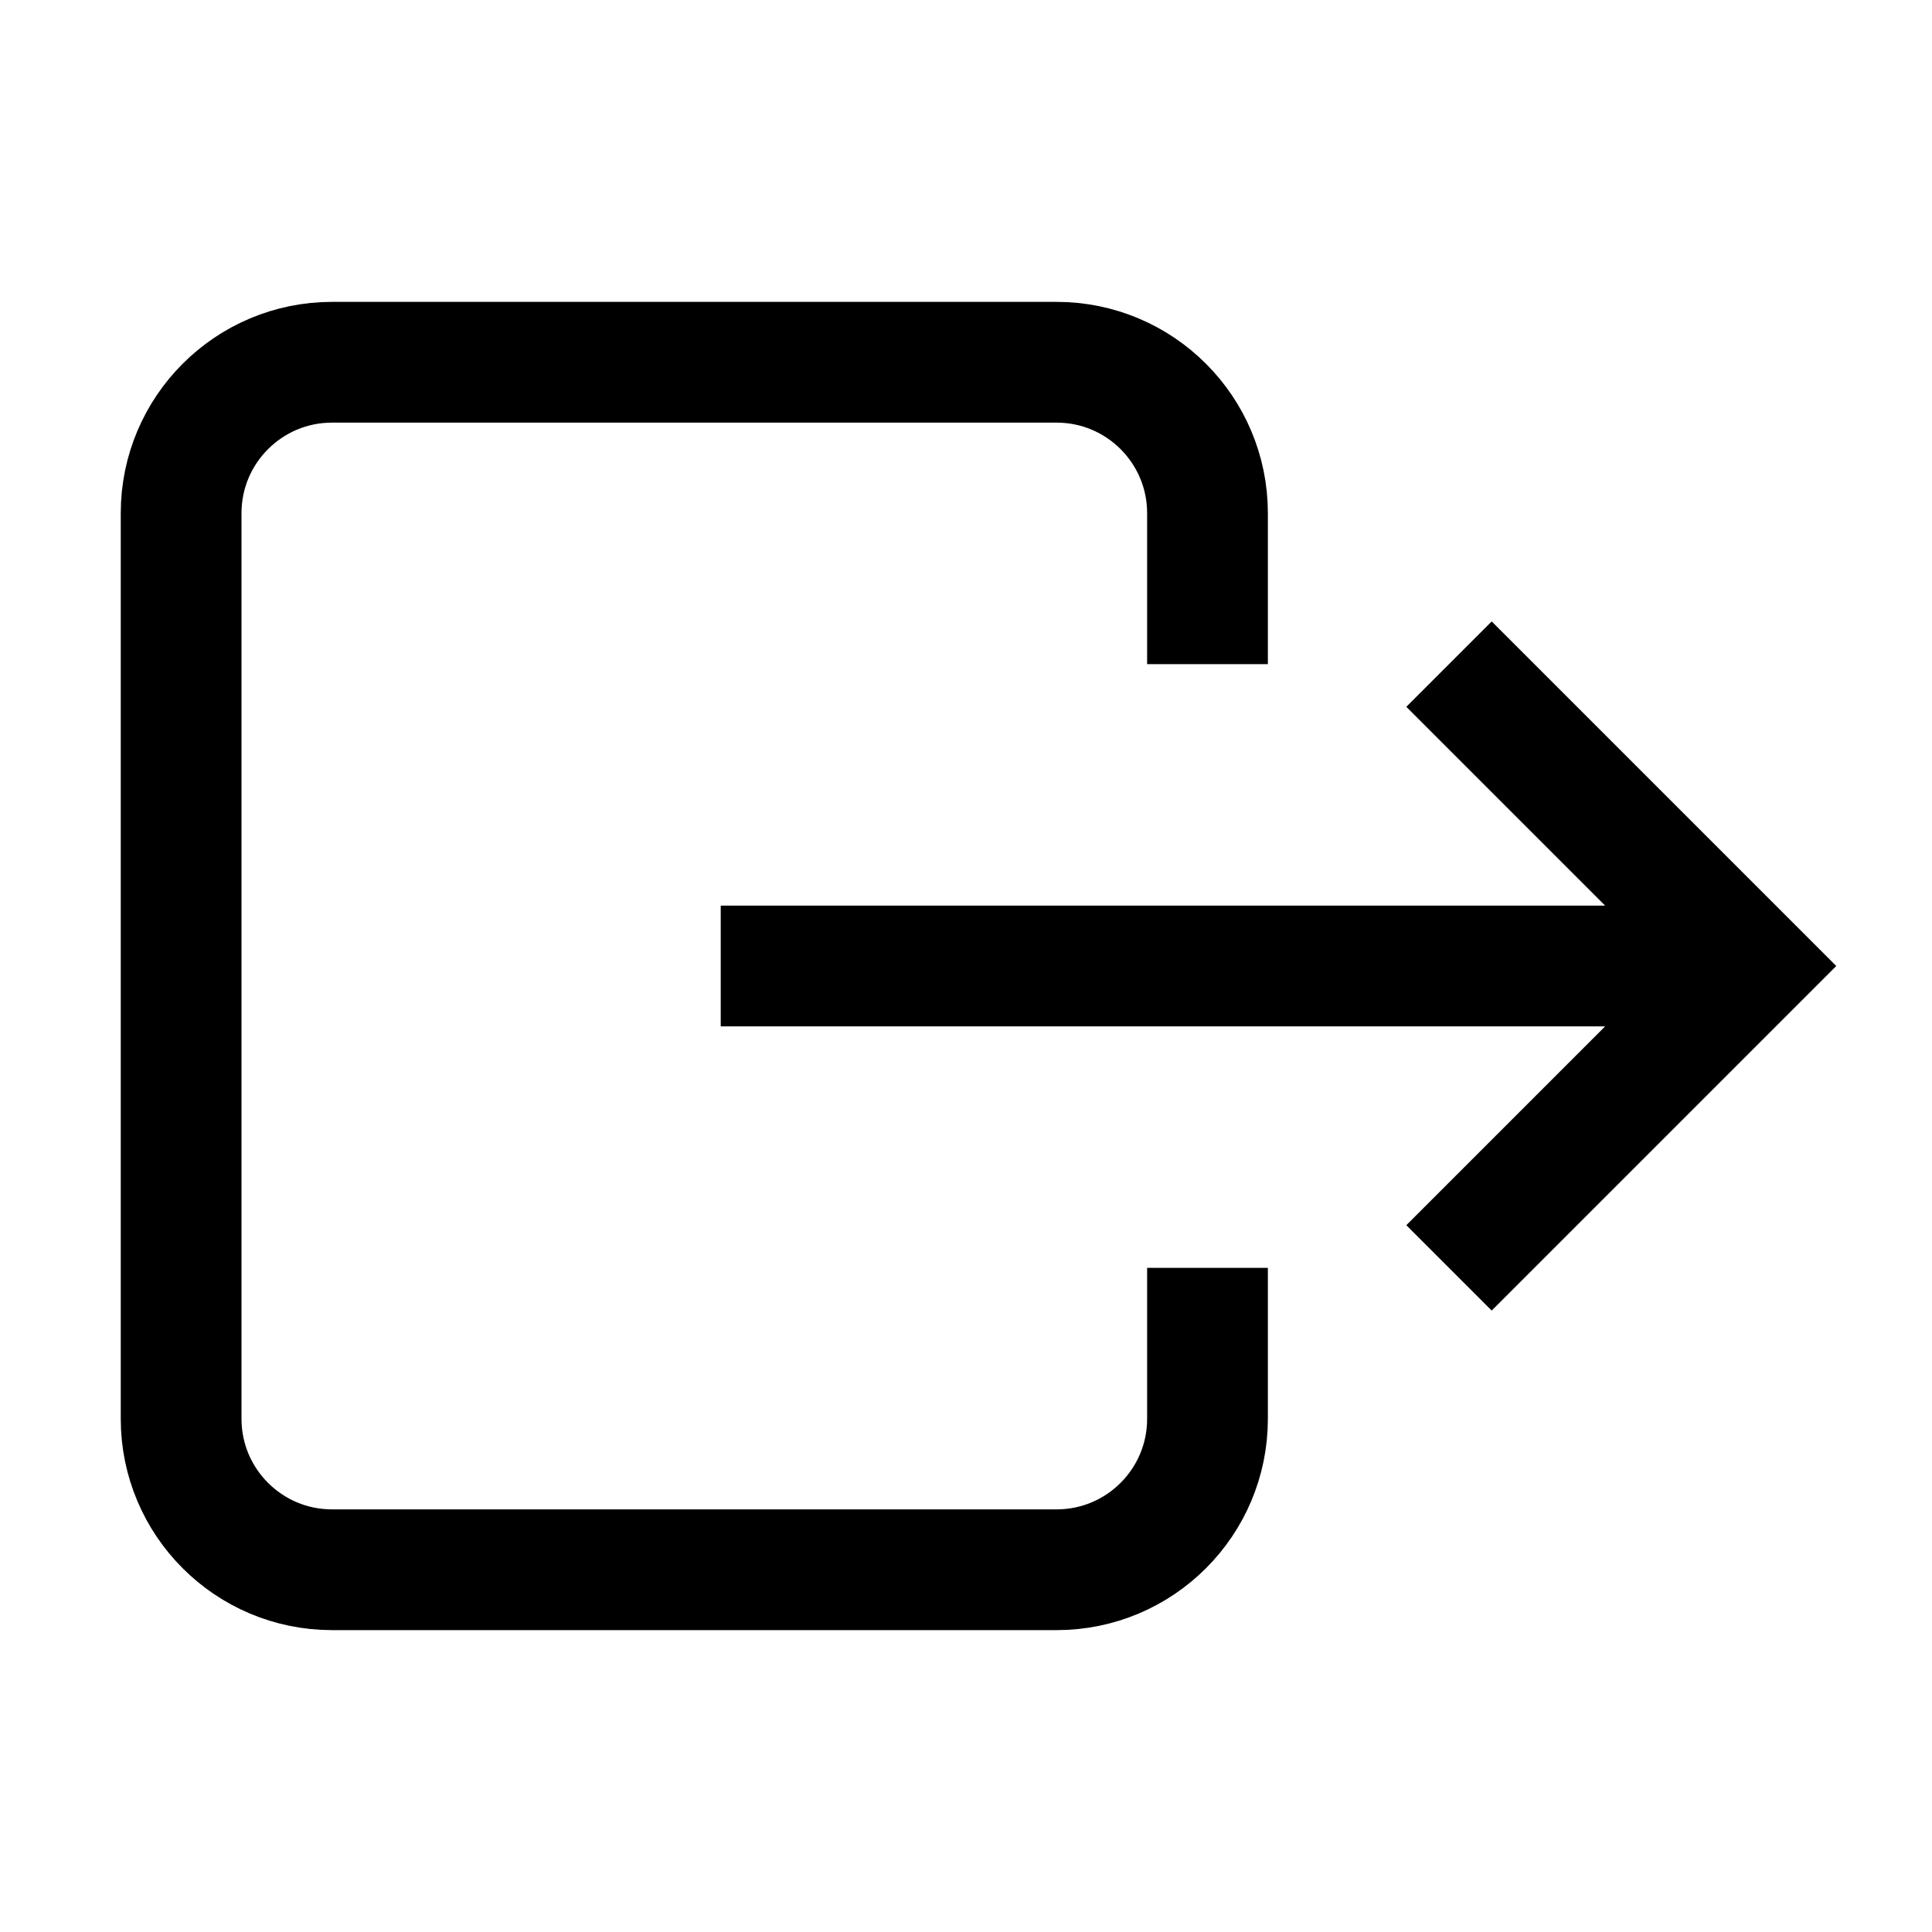
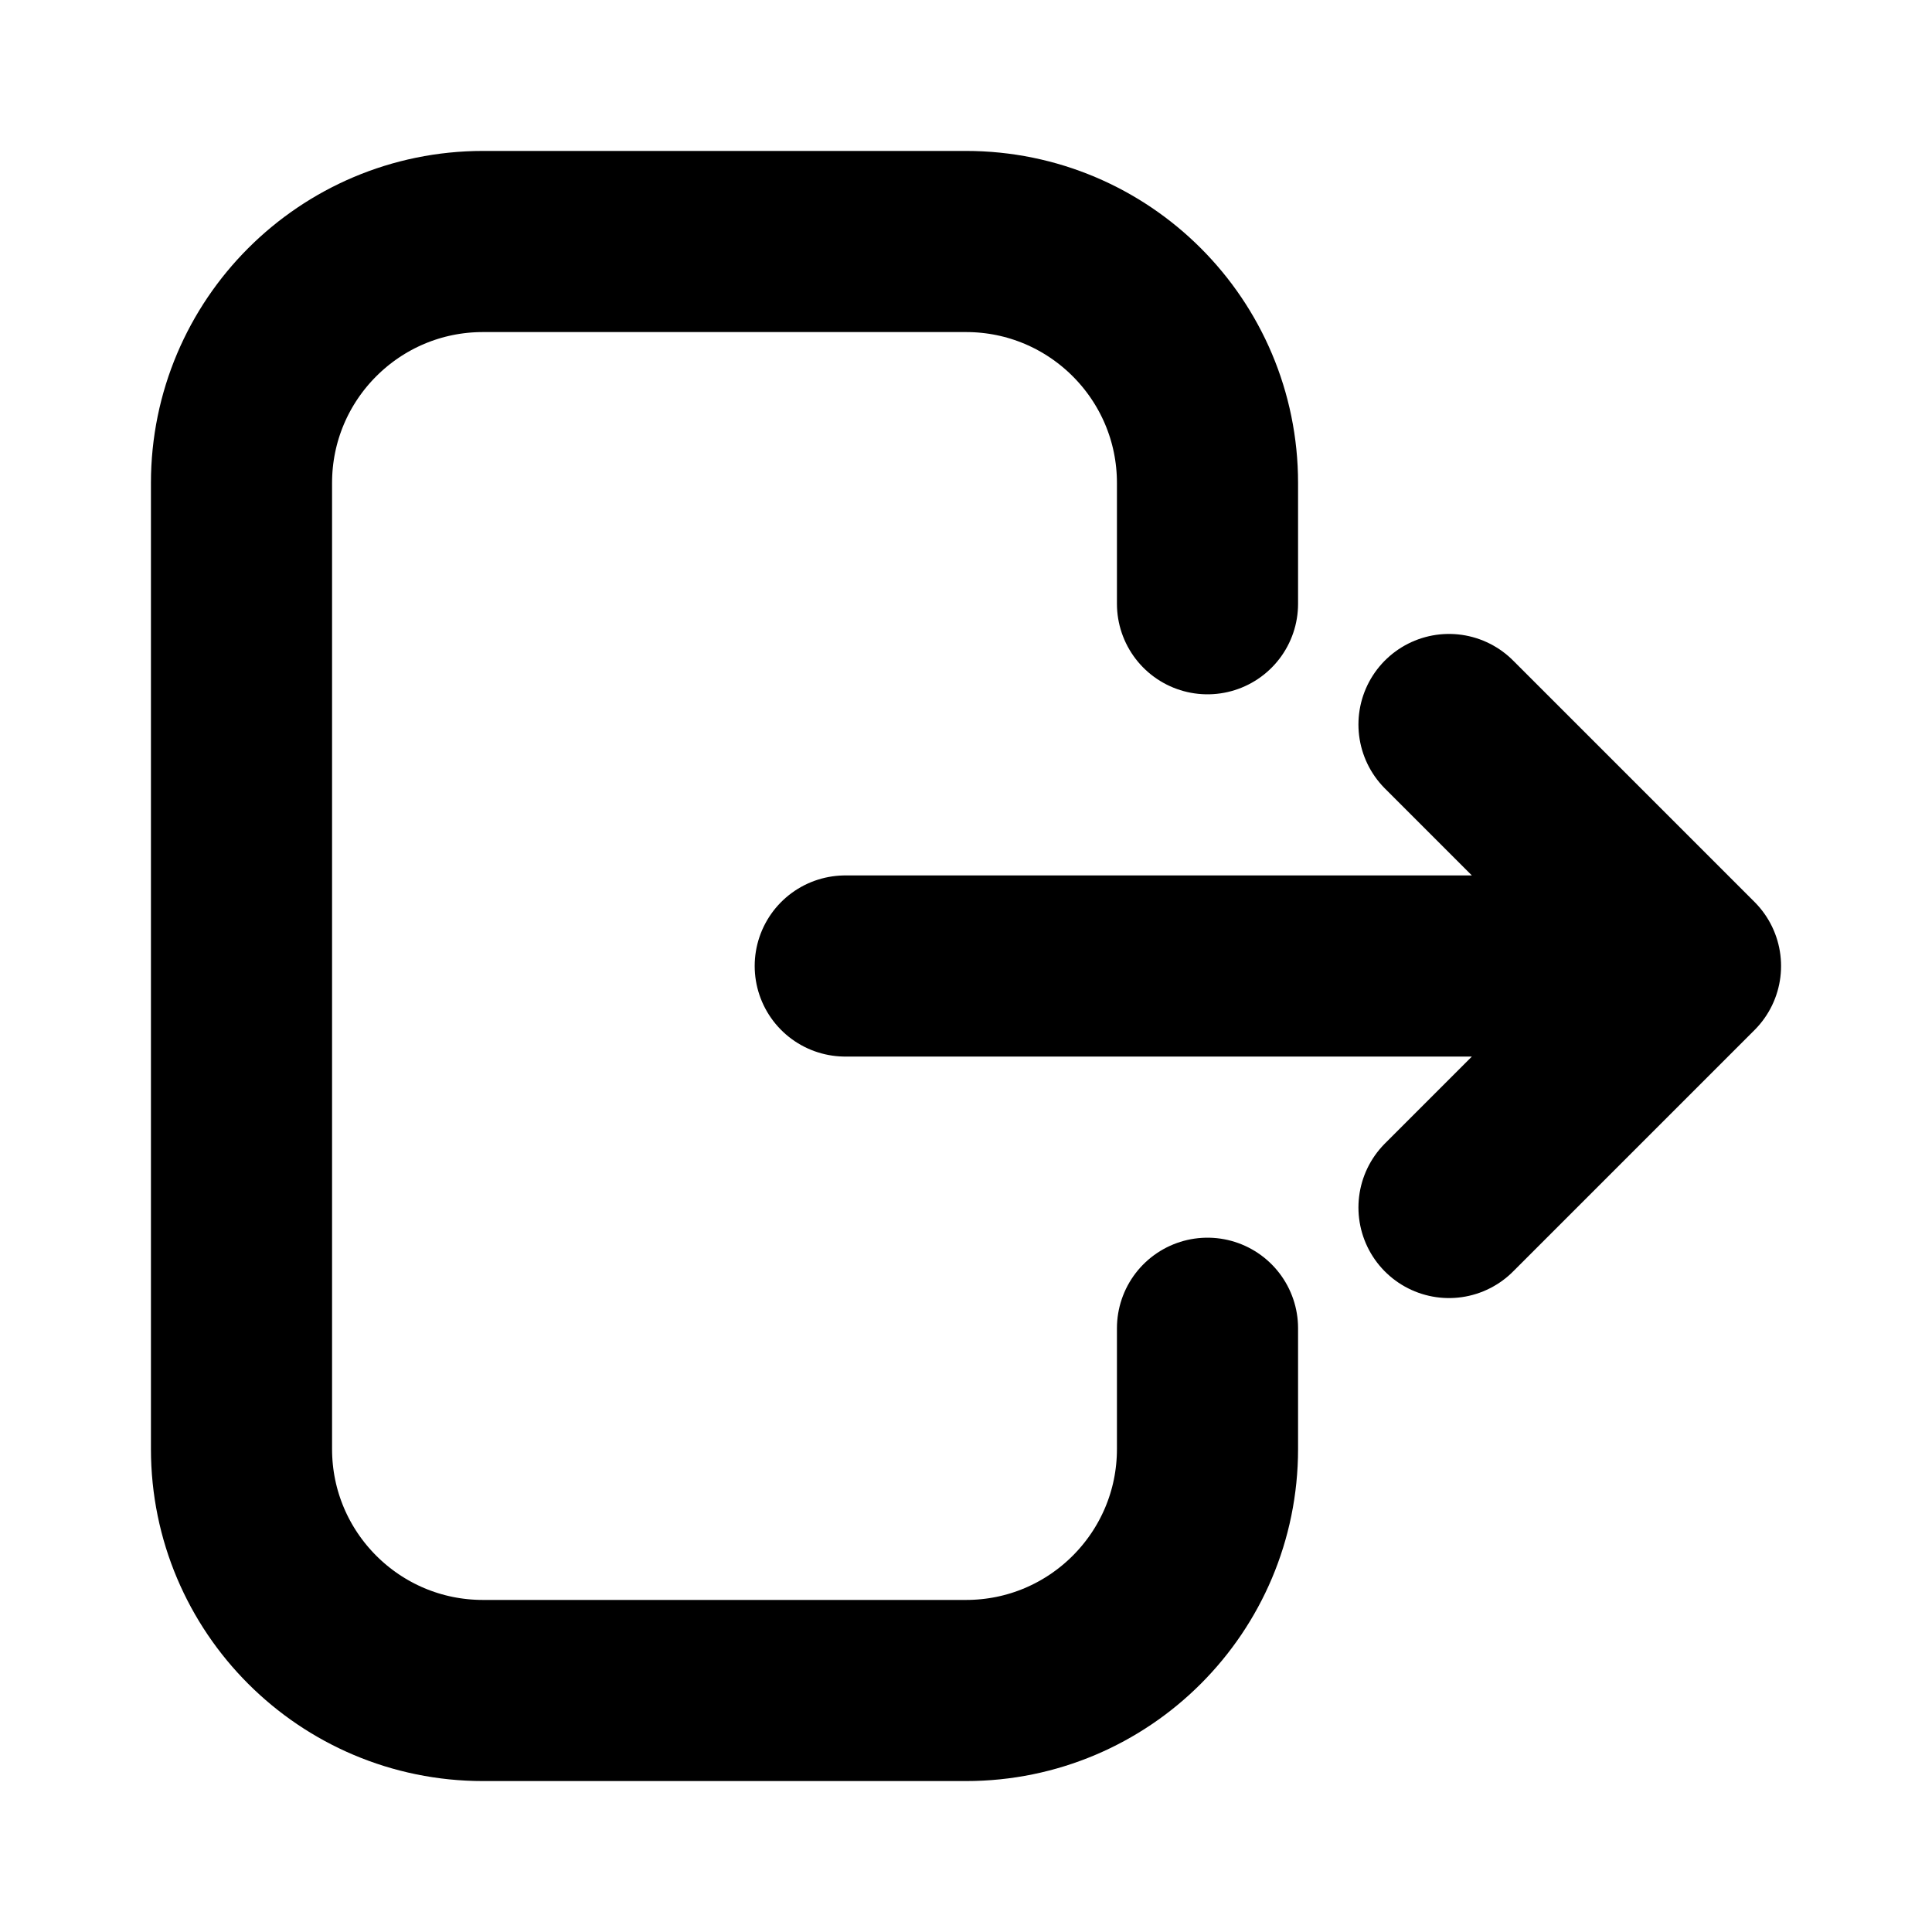
- <svg xmlns="http://www.w3.org/2000/svg" width="46.08" height="46.08" viewBox="0 0 512 512" stroke="currentColor">
-   <path fill="none" stroke-width="32" d="M320 176v-40a40 40 0 00-40-40H88a40 40 0 00-40 40v240a40 40 0 0040 40h192a40 40 0 0040-40v-40M384 176l80 80-80 80M191 256h273" />
+ <svg xmlns="http://www.w3.org/2000/svg" width="14" height="14" viewBox="0 0 16 16" fill="none" stroke="currentColor" stroke-width="1.5" stroke-linecap="round" stroke-linejoin="round">
+   <path d="M10 11v1a2 2 0 0 1-2 2H4a2 2 0 0 1-2-2V4a2 2 0 0 1 2-2h4a2 2 0 0 1 2 2v1M7 8h7m0 0l-2-2m2 2l-2 2" />
</svg>
